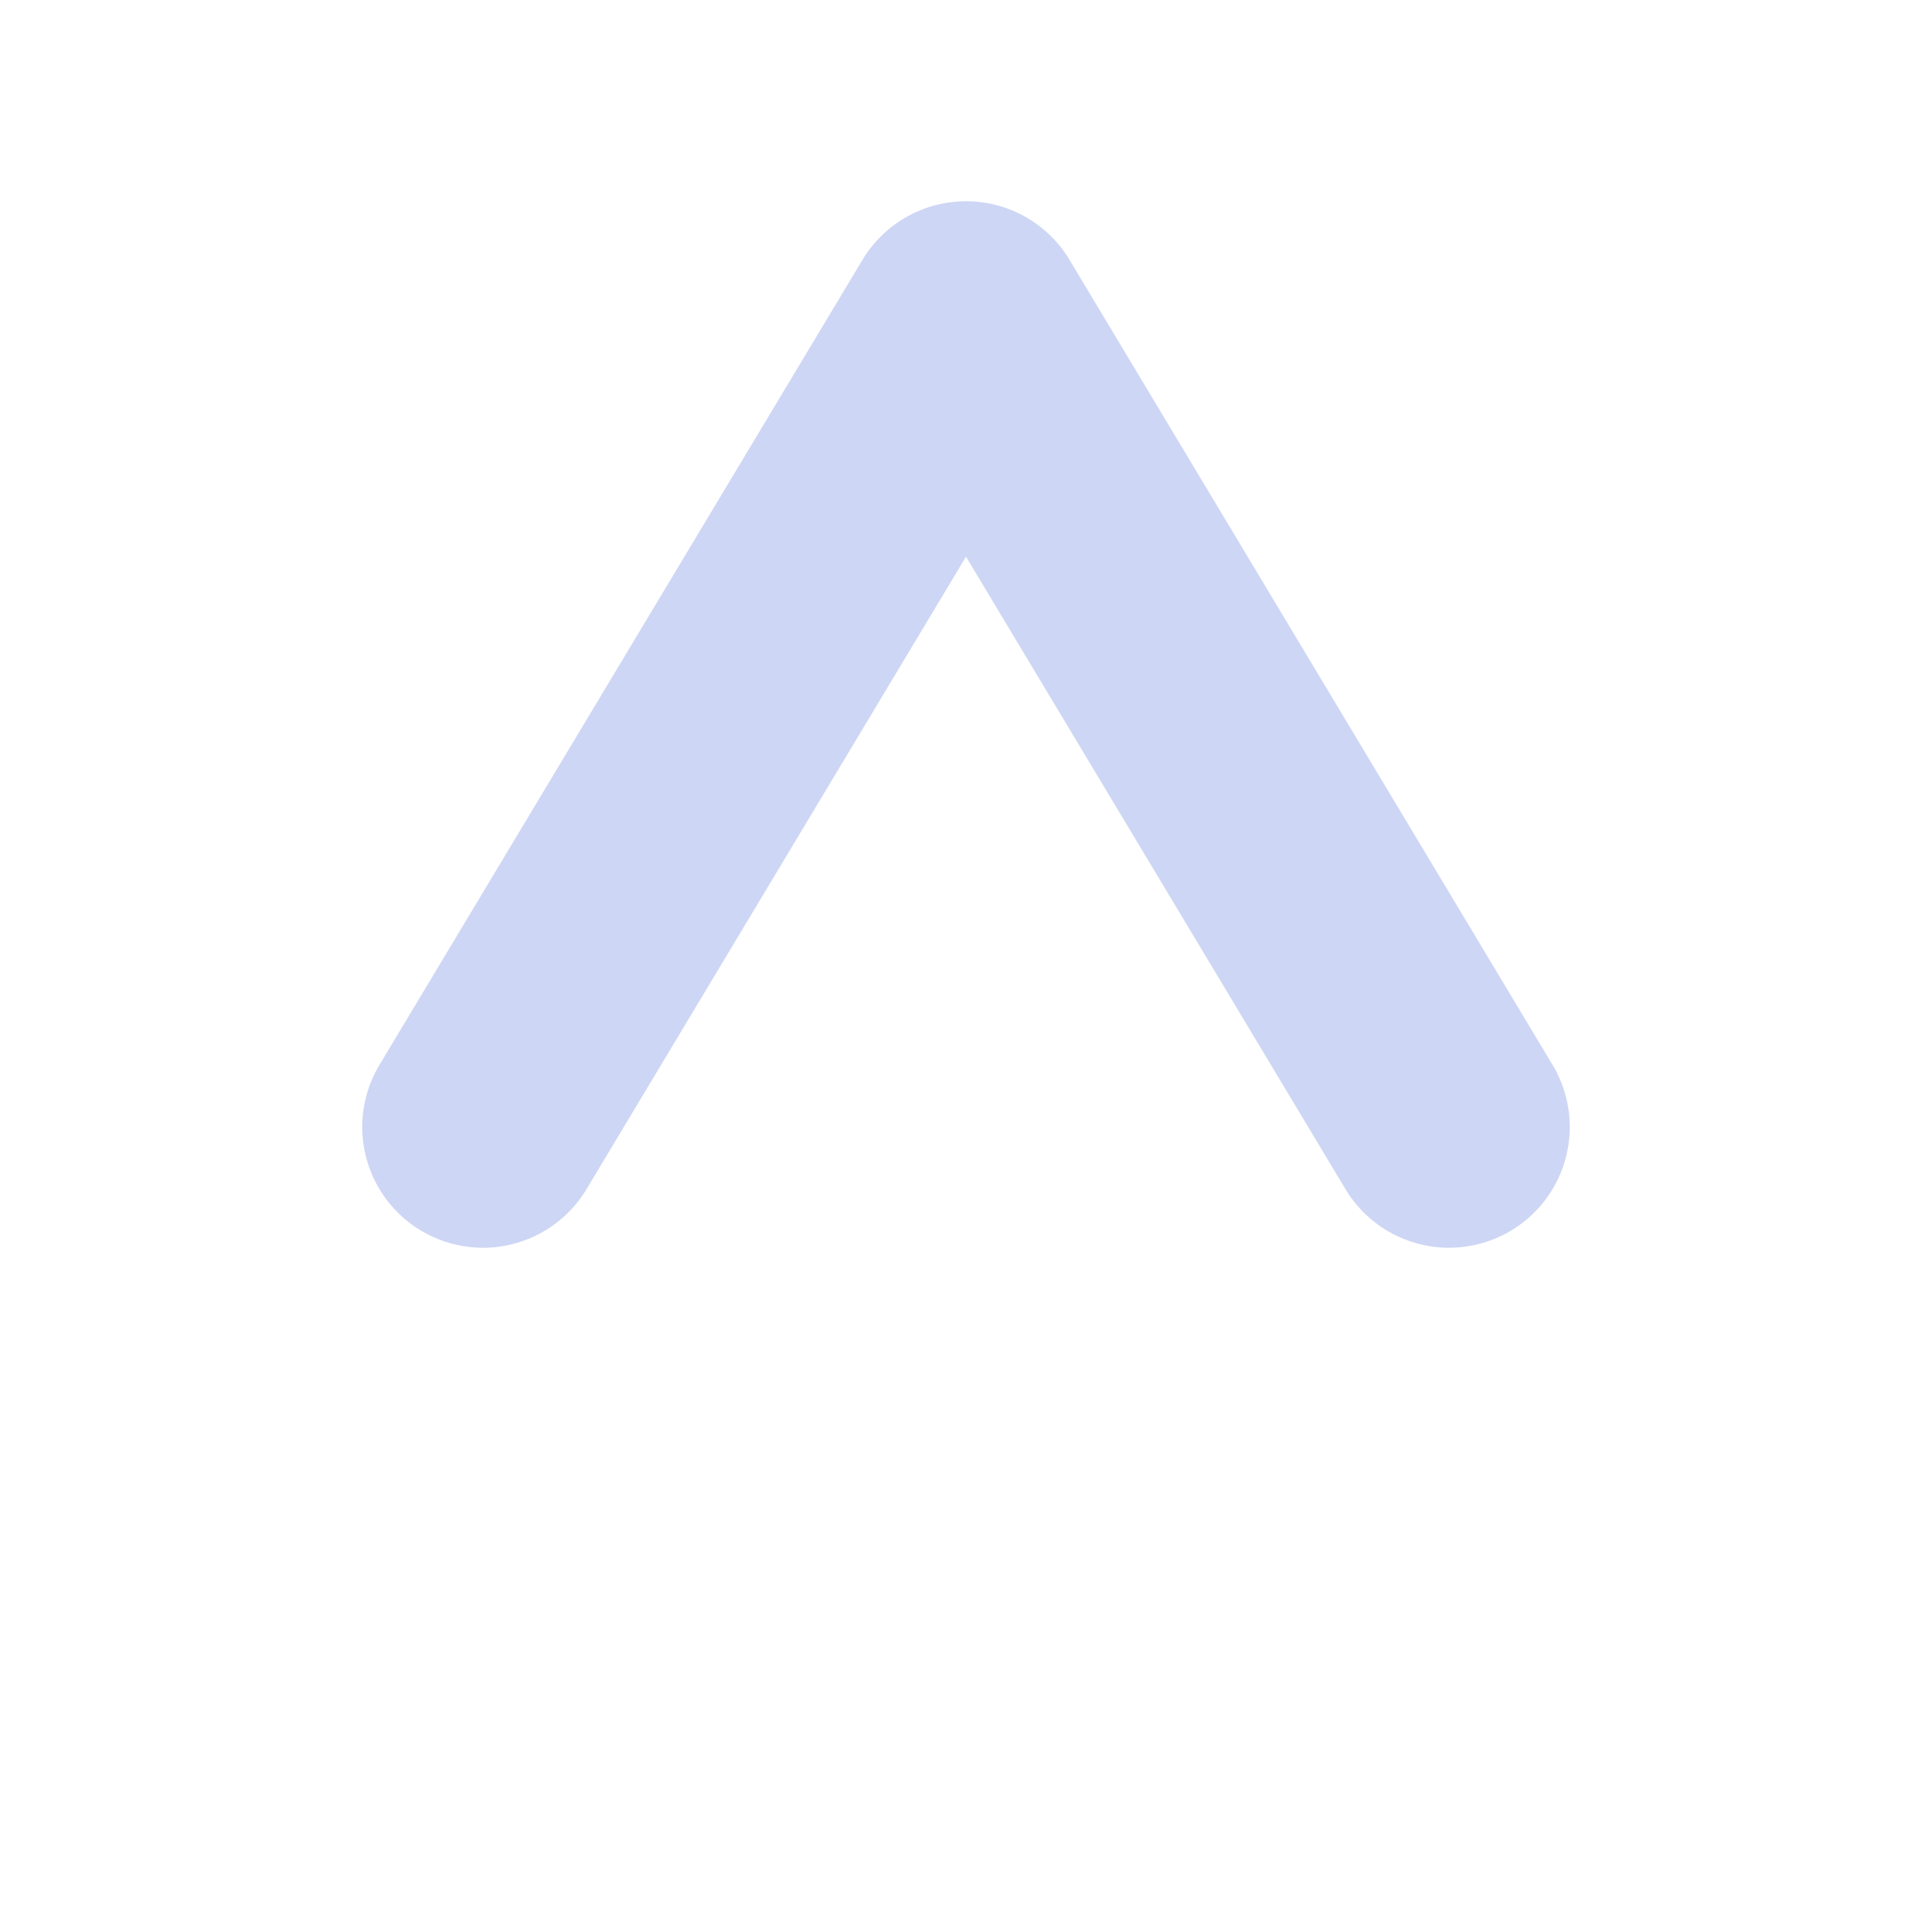
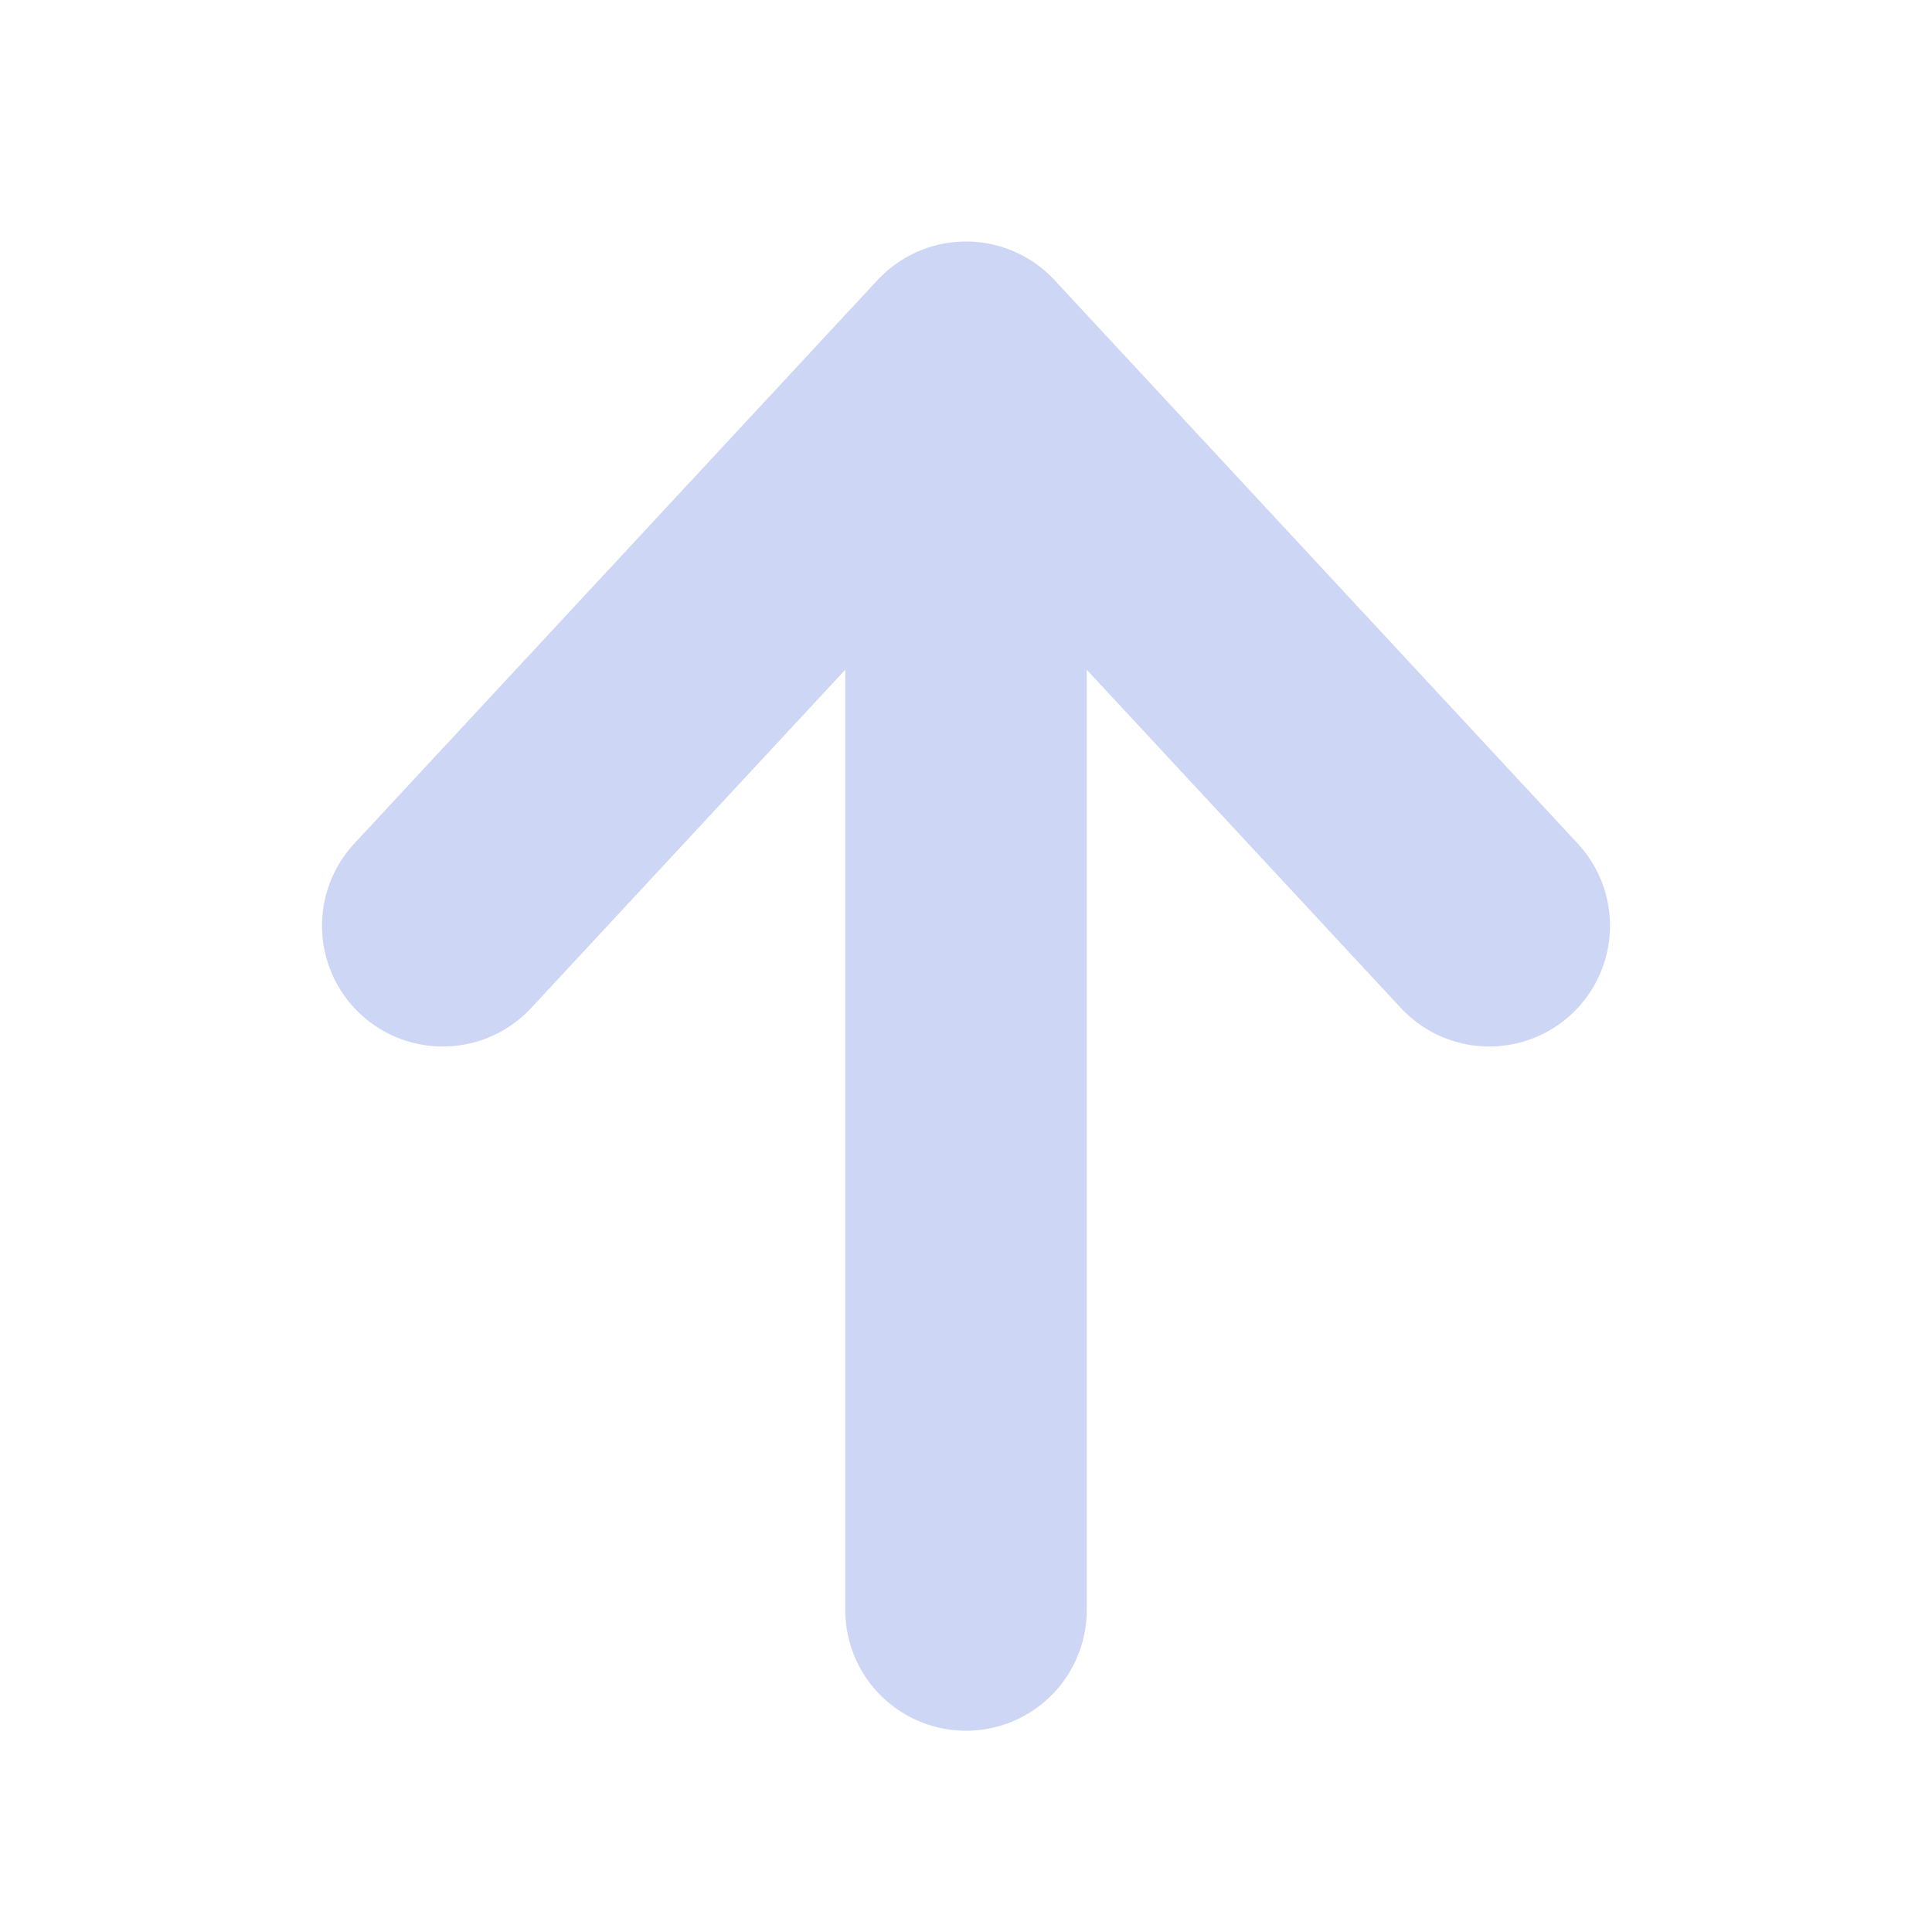
<svg xmlns="http://www.w3.org/2000/svg" viewBox="0 0 24 24">
-   <polyline points="6,14 12,4 18,14" fill="none" stroke="#cdd6f4" stroke-width="3" stroke-linecap="round" stroke-linejoin="round" />
+   <path d="M12 20V5M5.5 11.5 12 4.5l6.5 7" fill="none" stroke="#cdd6f4" stroke-width="3" stroke-linecap="round" stroke-linejoin="round" />
</svg>
